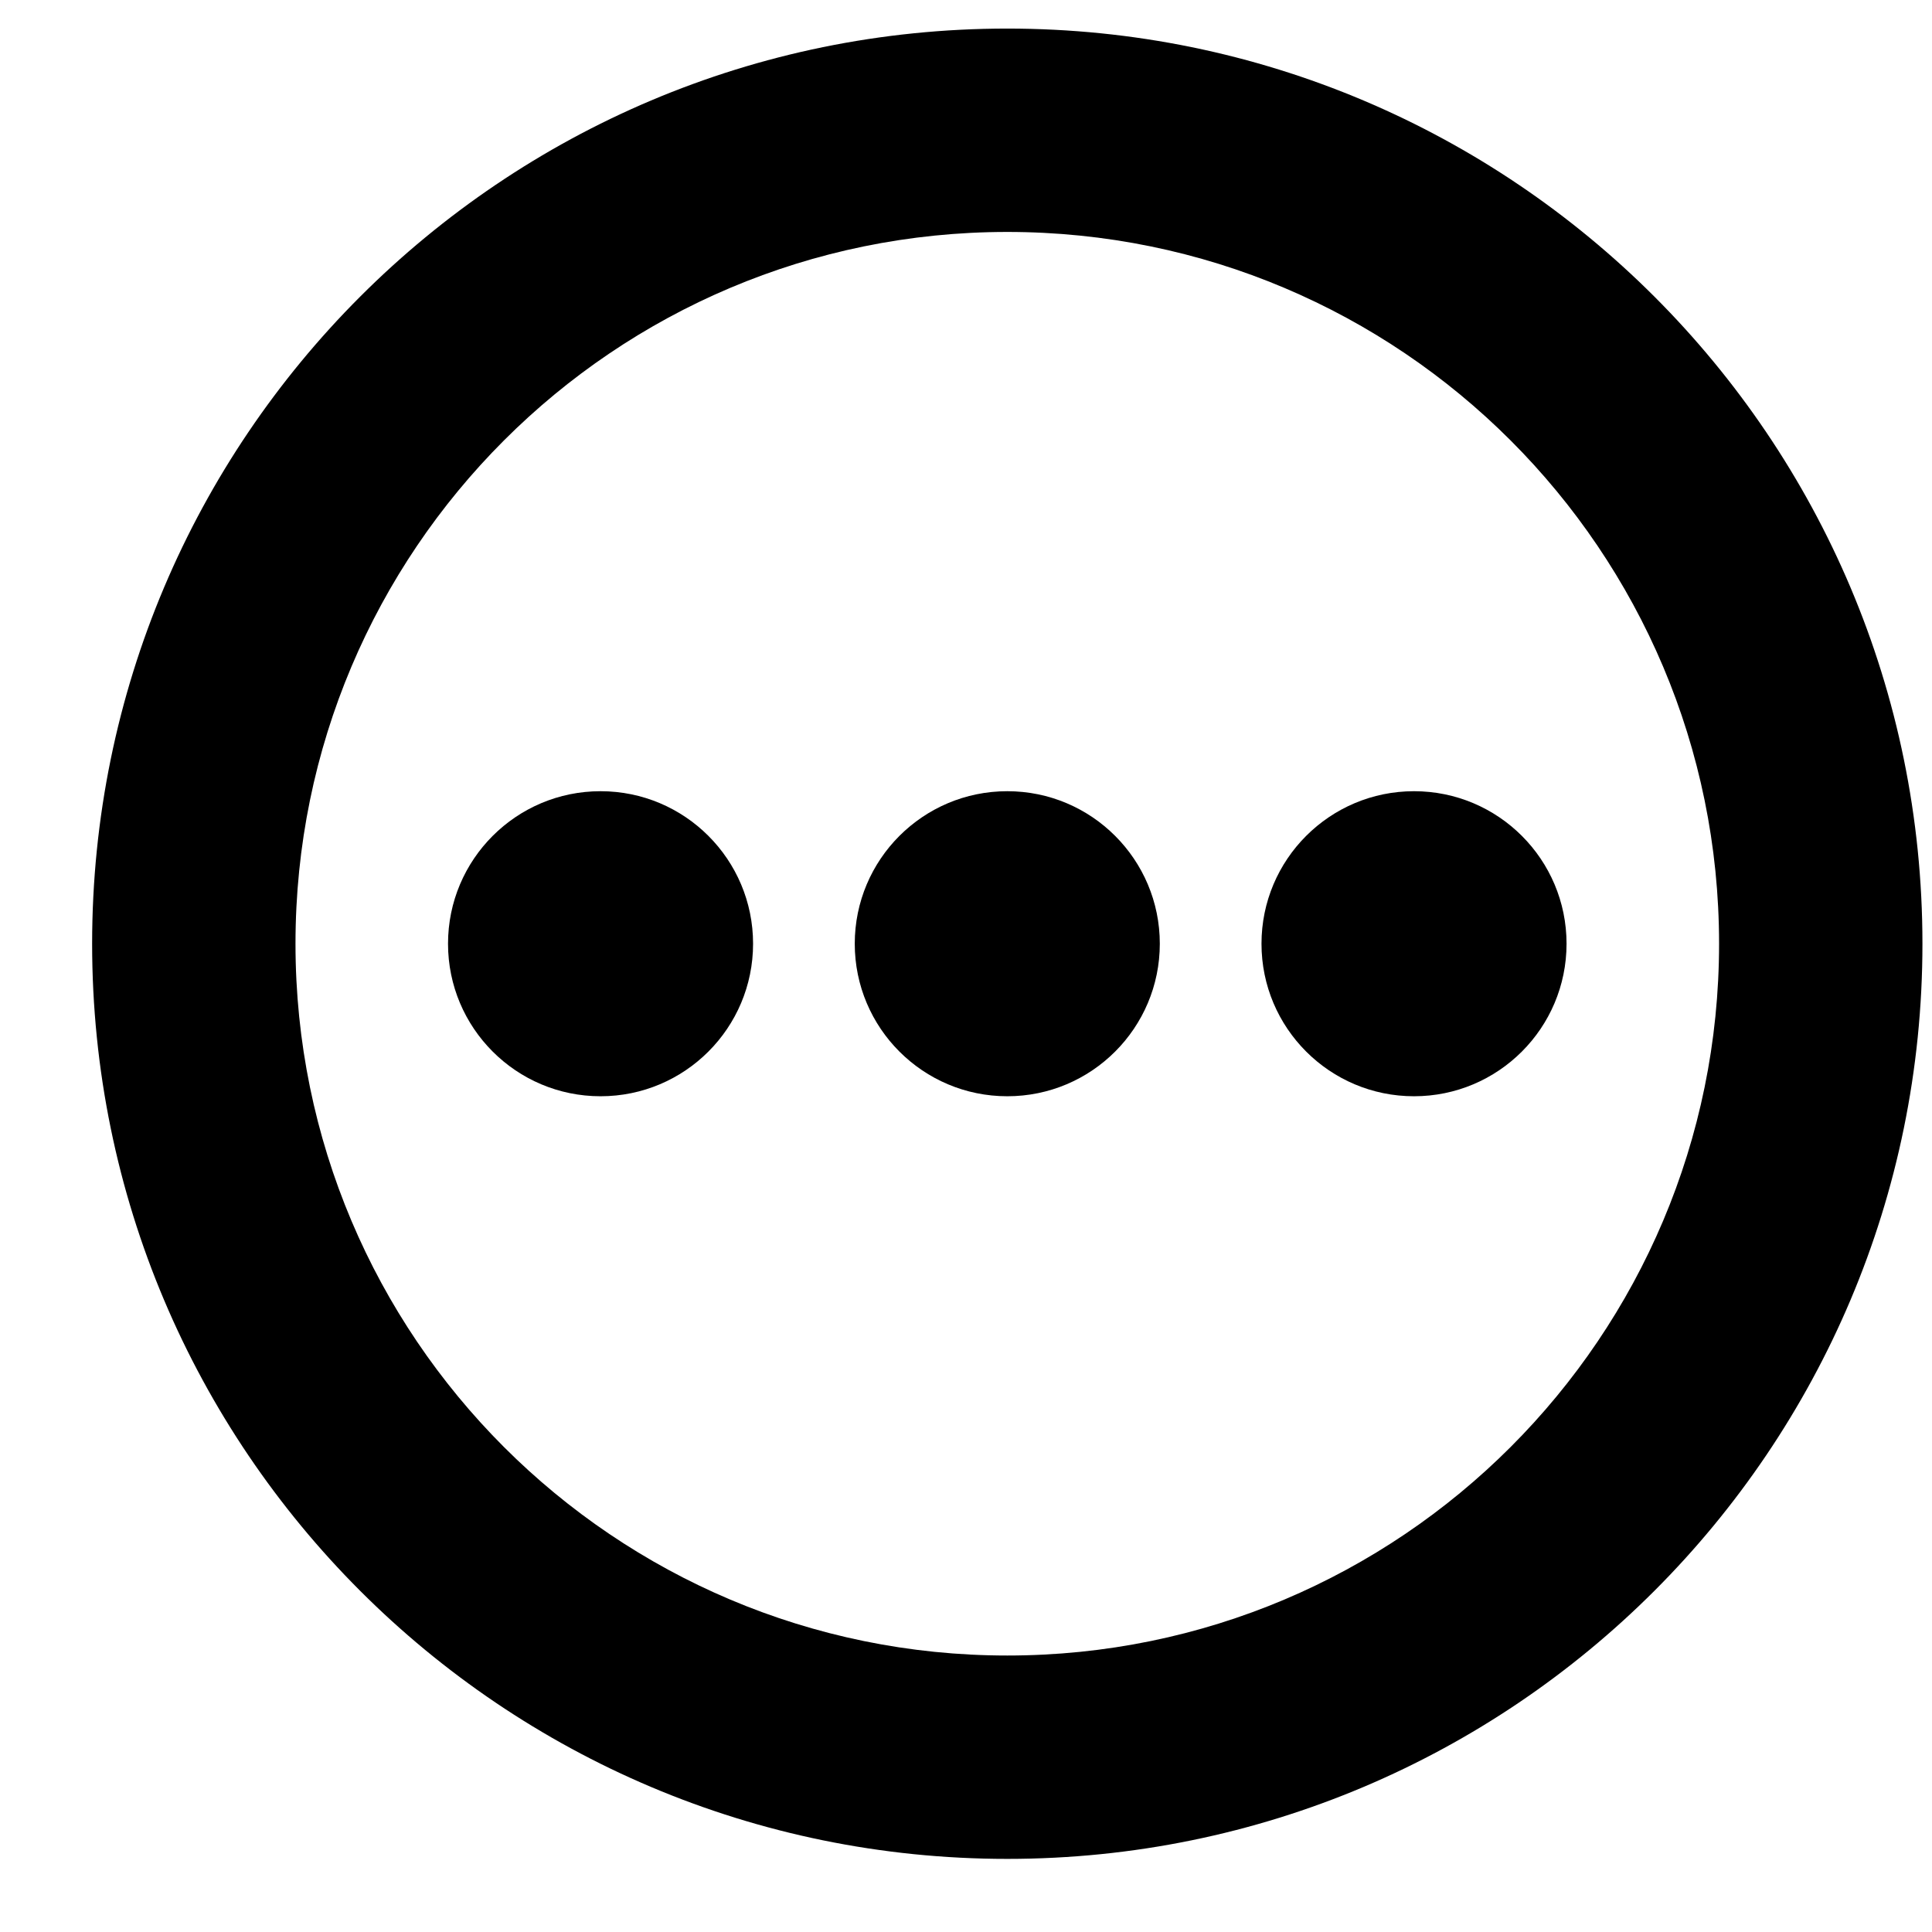
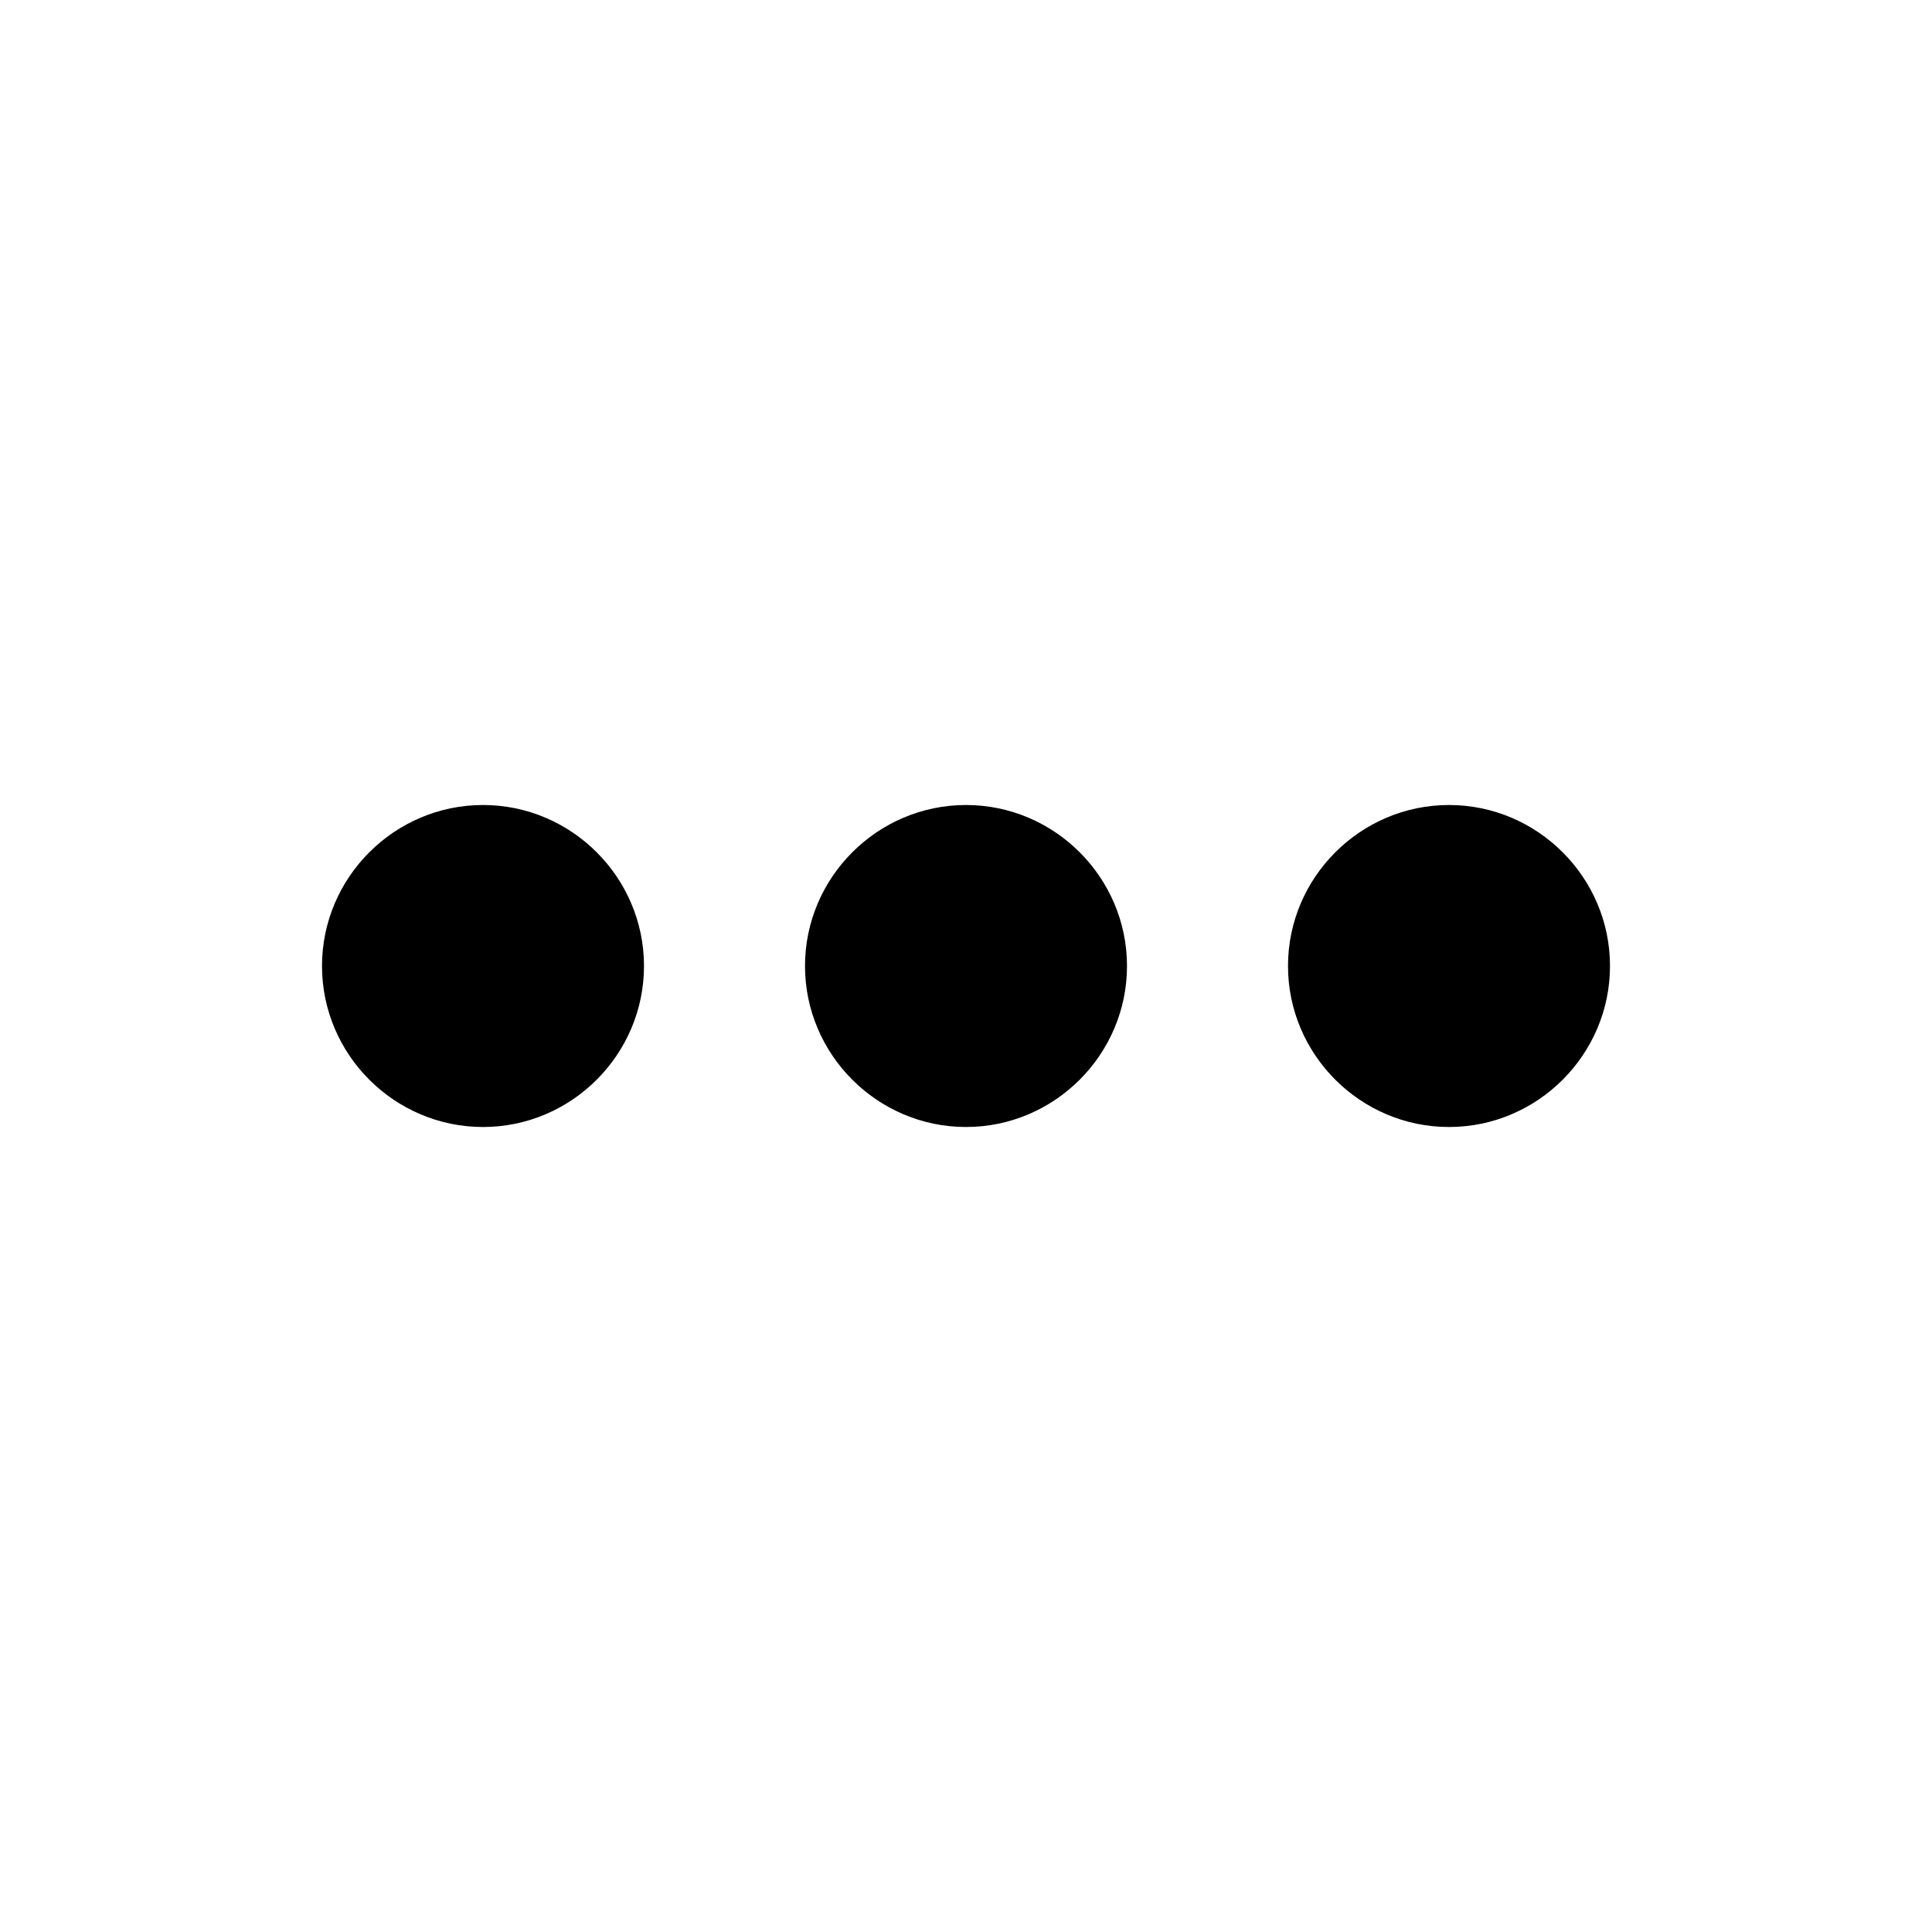
- <svg xmlns="http://www.w3.org/2000/svg" width="19" height="19" viewBox="0 0 19 19" preserveAspectRatio="xMidYMin meet">
-   <path fill-rule="evenodd" d="M9.906 16.281a7 7 0 100-14 7 7 0 000 14zm0 2a9 9 0 100-18 9 9 0 000 18z" clip-rule="evenodd" />
-   <circle cx="9.906" cy="9.281" r="1.5" />
-   <circle cx="13.906" cy="9.281" r="1.5" />
-   <circle cx="5.906" cy="9.281" r="1.5" />
+ <svg xmlns="http://www.w3.org/2000/svg" width="19" height="19" viewBox="0 0 24 24">
+   <path d="M12 10c-1.1 0-2 .9-2 2s.9 2 2 2 2-.9 2-2-.9-2-2-2zm6 0c-1.1 0-2 .9-2 2s.9 2 2 2 2-.9 2-2-.9-2-2-2zM6 10c-1.1 0-2 .9-2 2s.9 2 2 2 2-.9 2-2-.9-2-2-2z" />
</svg>
